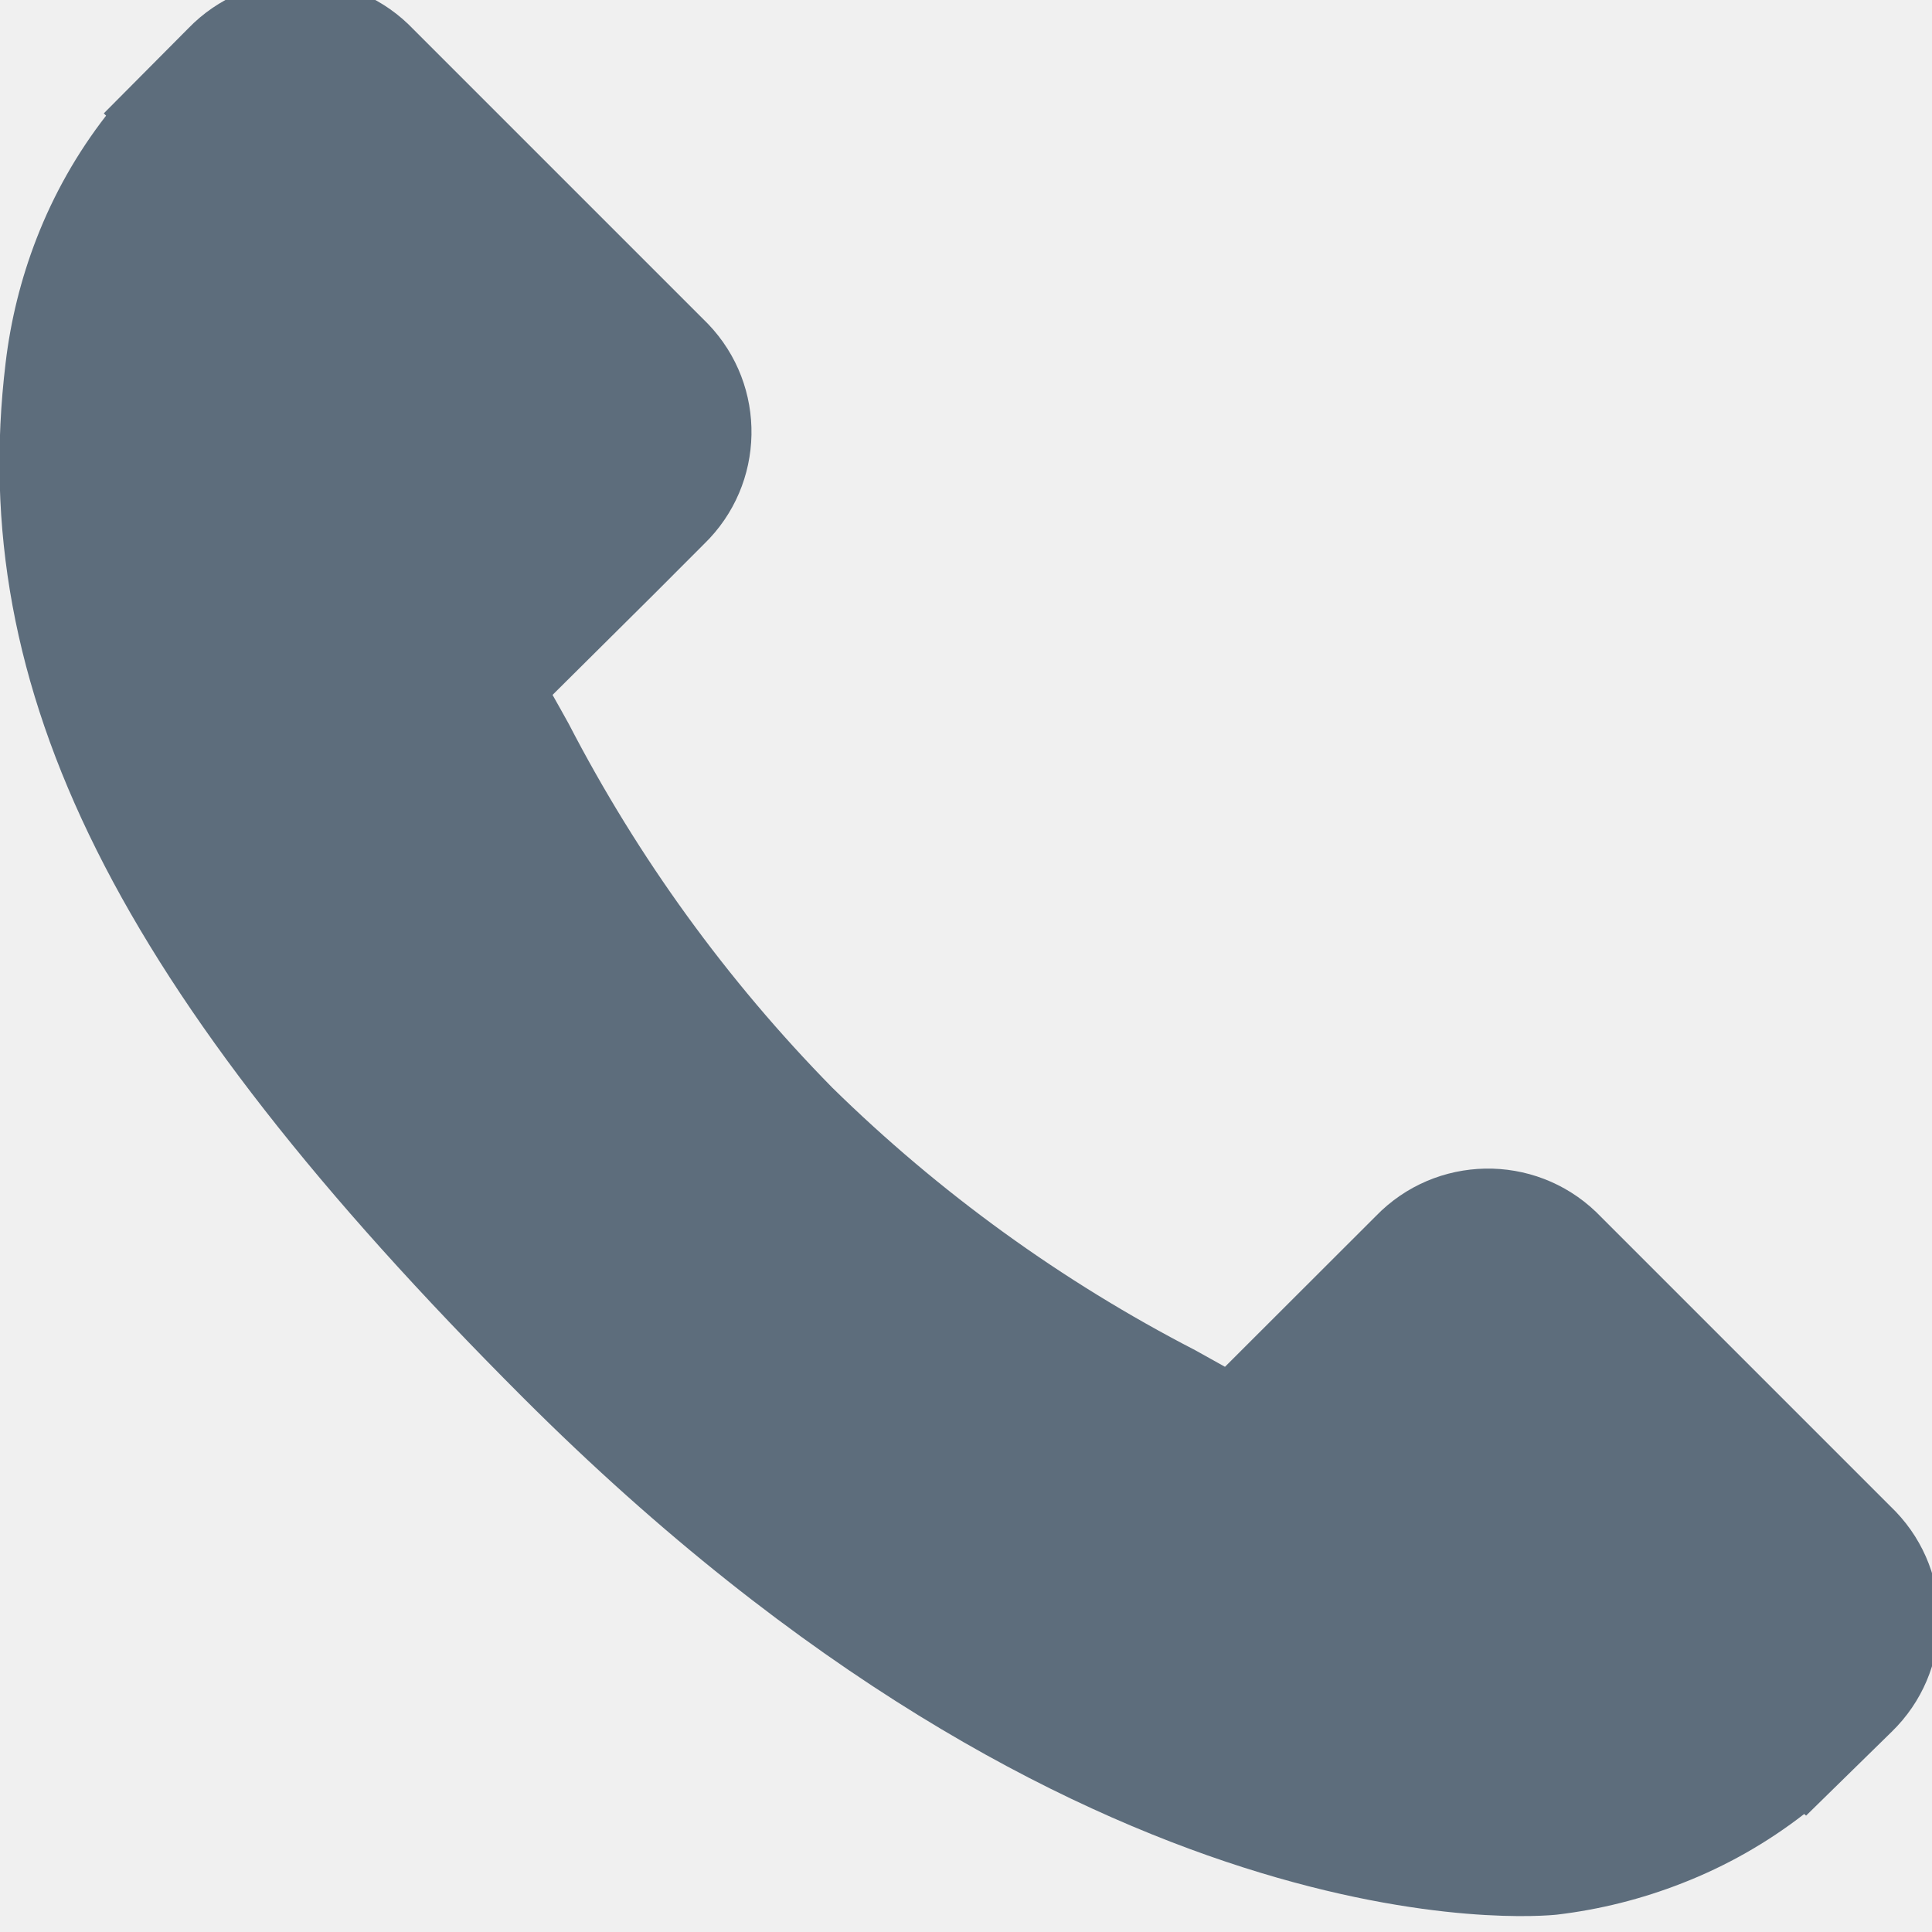
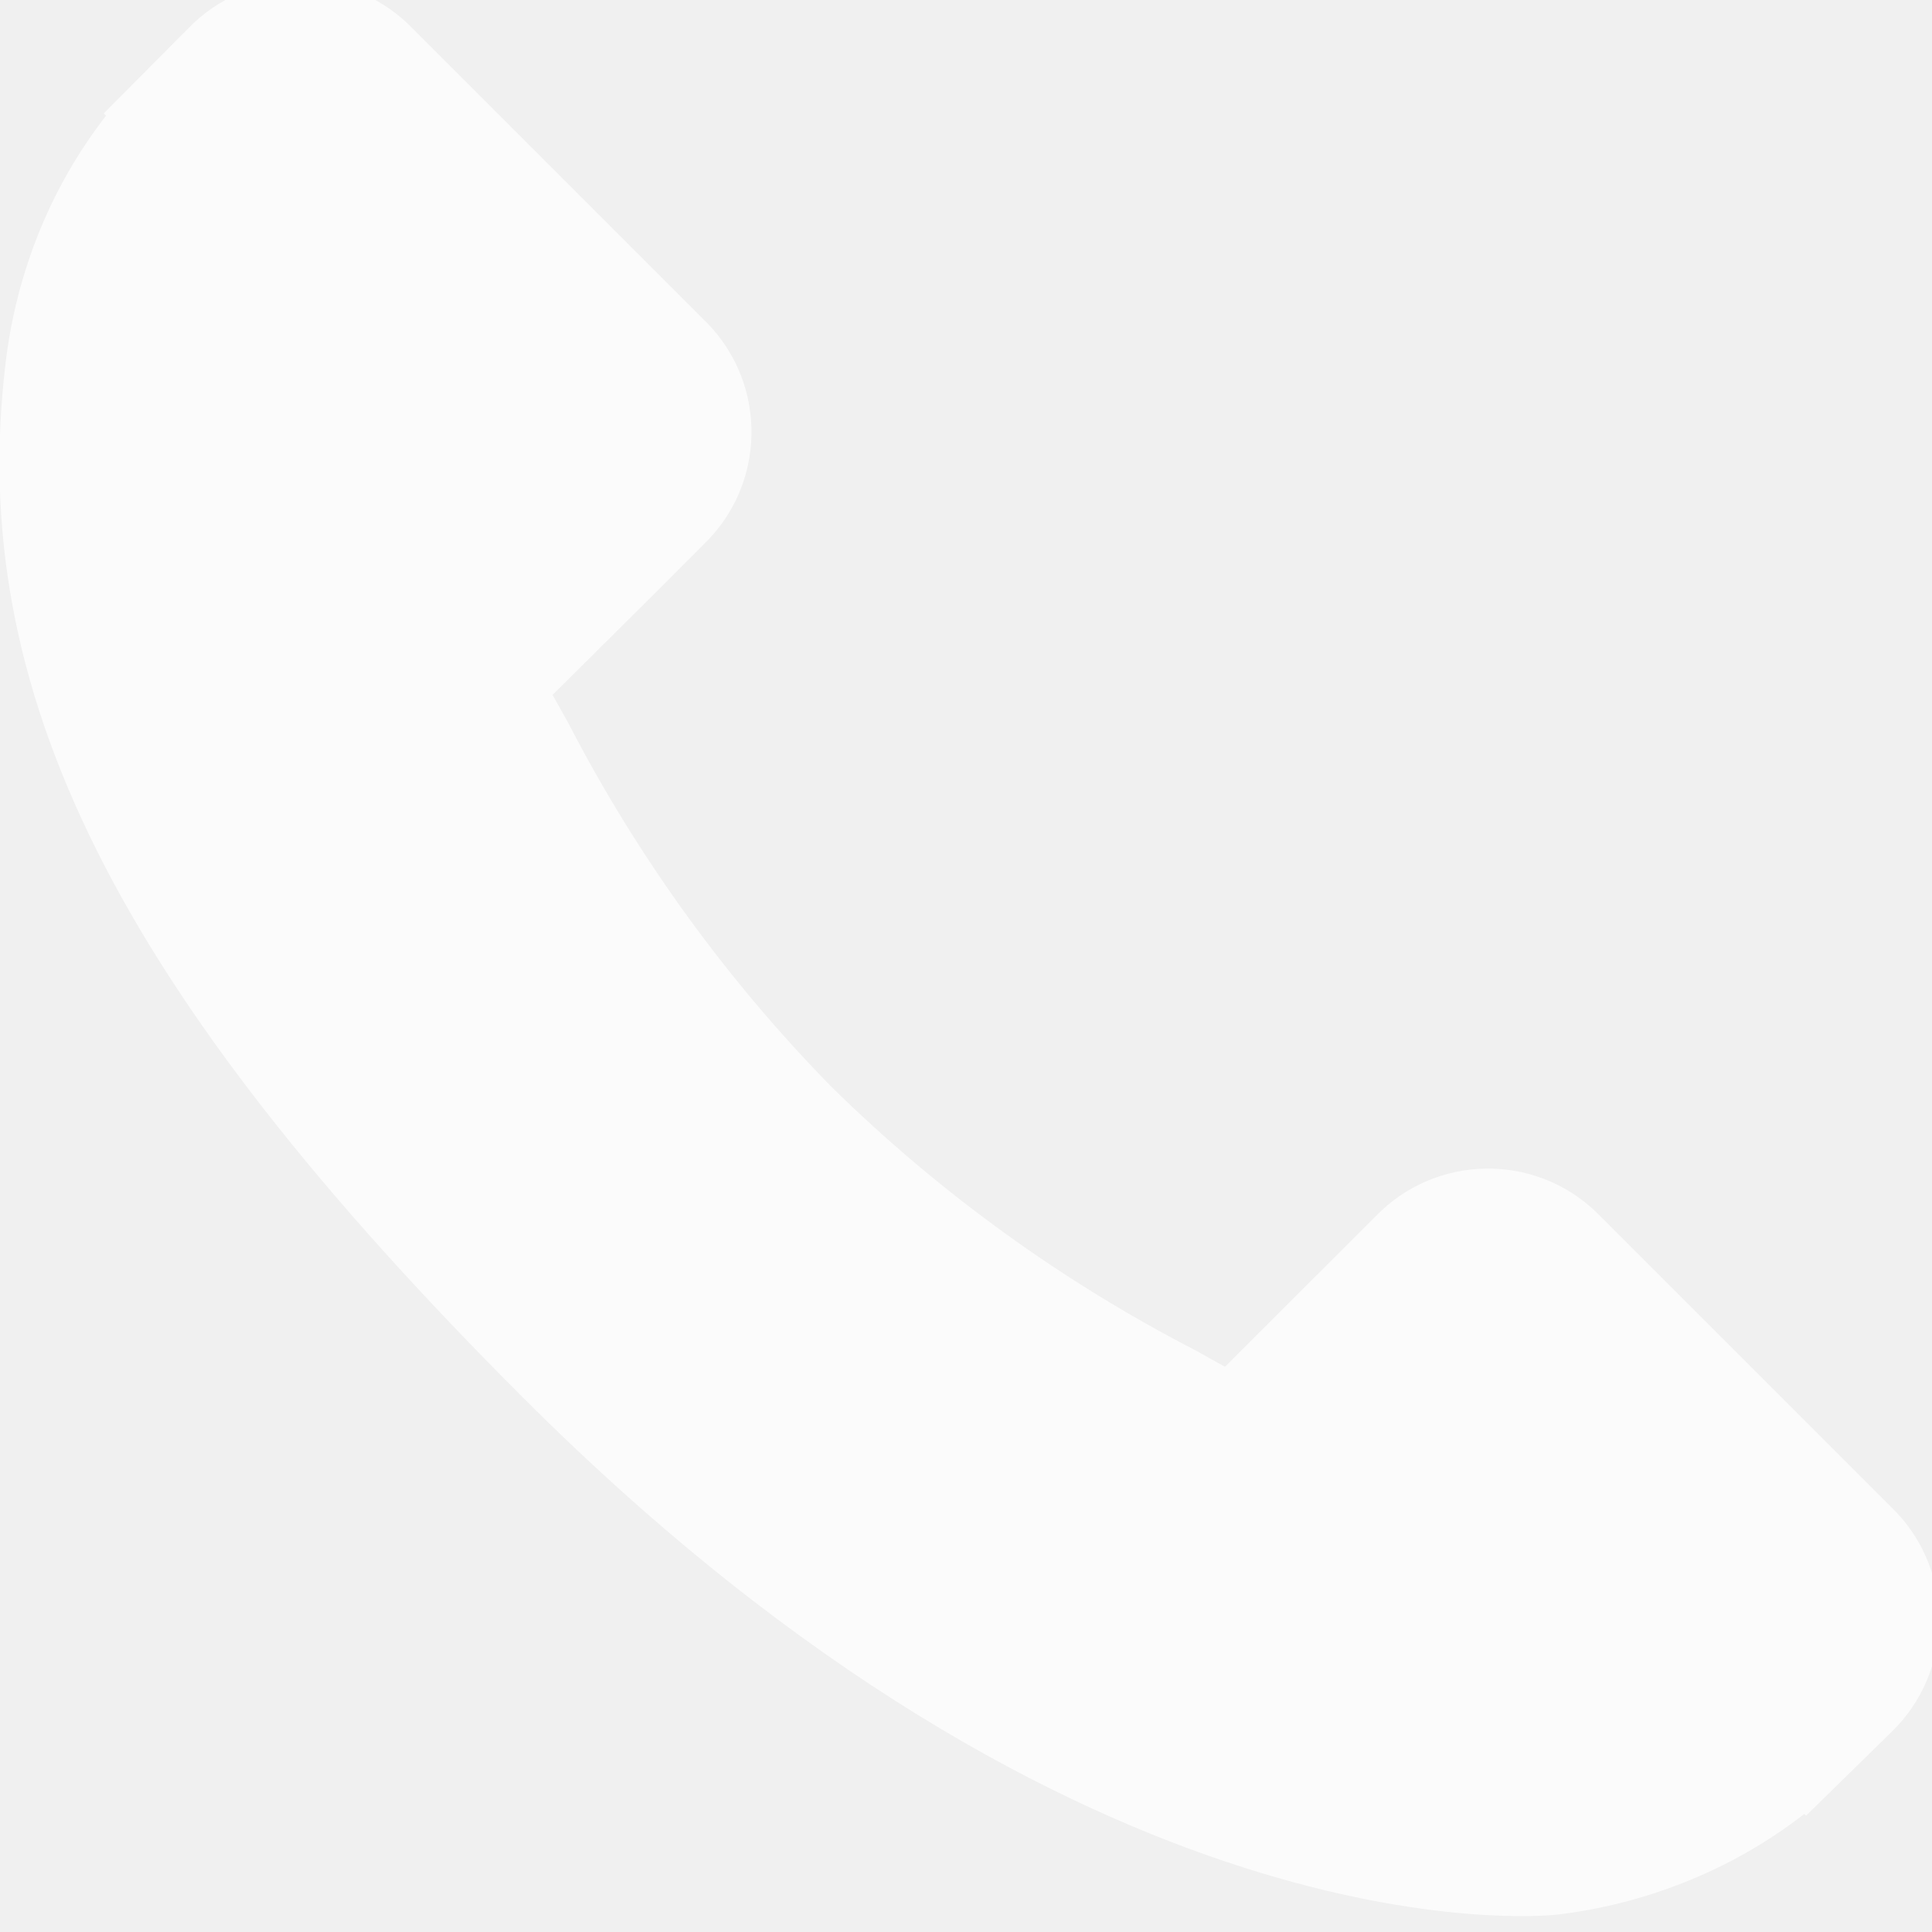
<svg xmlns="http://www.w3.org/2000/svg" width="22" height="22" viewBox="0 0 22 22">
  <defs>
    <clipPath id="clip-path">
-       <rect id="Rectangle_102" data-name="Rectangle 102" width="22" height="22" transform="translate(0 0.194)" fill="#293e53" stroke="#707070" stroke-width="1" />
+       <rect id="Rectangle_102" data-name="Rectangle 102" width="22" height="22" transform="translate(0 0.194)" fill="#FFFFFF" />
    </clipPath>
  </defs>
  <g id="Mask_Group_9" data-name="Mask Group 9" transform="translate(0 -0.194)" opacity="0.736" clip-path="url(#clip-path)">
    <g id="call-answer_3_" data-name="call-answer (3)" transform="translate(-0.006 -0.024)">
      <g id="Group_126" data-name="Group 126">
        <g id="Group_125" data-name="Group 125">
-           <path id="Path_141" data-name="Path 141" d="M21.592,17.448l-3.411-3.411a1.779,1.779,0,0,0-2.508.047L13.955,15.8l-.339-.189a17.1,17.1,0,0,1-4.133-2.99,17.2,17.2,0,0,1-3-4.141c-.064-.115-.125-.226-.185-.331L7.455,7l.567-.568a1.777,1.777,0,0,0,.046-2.508L4.657.513A1.777,1.777,0,0,0,2.149.56l-.961.967.026.026a5.559,5.559,0,0,0-.792,1.4A5.793,5.793,0,0,0,.07,4.368C-.381,8.1,1.326,11.514,5.956,16.145c6.4,6.4,11.559,5.917,11.782,5.893a5.763,5.763,0,0,0,1.421-.357,5.54,5.54,0,0,0,1.392-.789l.021.019.974-.954A1.78,1.78,0,0,0,21.592,17.448Z" transform="translate(0 -0.018)" fill="#293e53" />
+           <path id="Path_141" data-name="Path 141" d="M21.592,17.448l-3.411-3.411a1.779,1.779,0,0,0-2.508.047L13.955,15.8l-.339-.189a17.1,17.1,0,0,1-4.133-2.99,17.2,17.2,0,0,1-3-4.141c-.064-.115-.125-.226-.185-.331L7.455,7l.567-.568a1.777,1.777,0,0,0,.046-2.508L4.657.513A1.777,1.777,0,0,0,2.149.56l-.961.967.026.026a5.559,5.559,0,0,0-.792,1.4A5.793,5.793,0,0,0,.07,4.368C-.381,8.1,1.326,11.514,5.956,16.145c6.4,6.4,11.559,5.917,11.782,5.893a5.763,5.763,0,0,0,1.421-.357,5.54,5.54,0,0,0,1.392-.789l.021.019.974-.954A1.78,1.78,0,0,0,21.592,17.448Z" transform="translate(0 -0.018)" fill="#FFFFFF" />
        </g>
      </g>
    </g>
  </g>
</svg>
